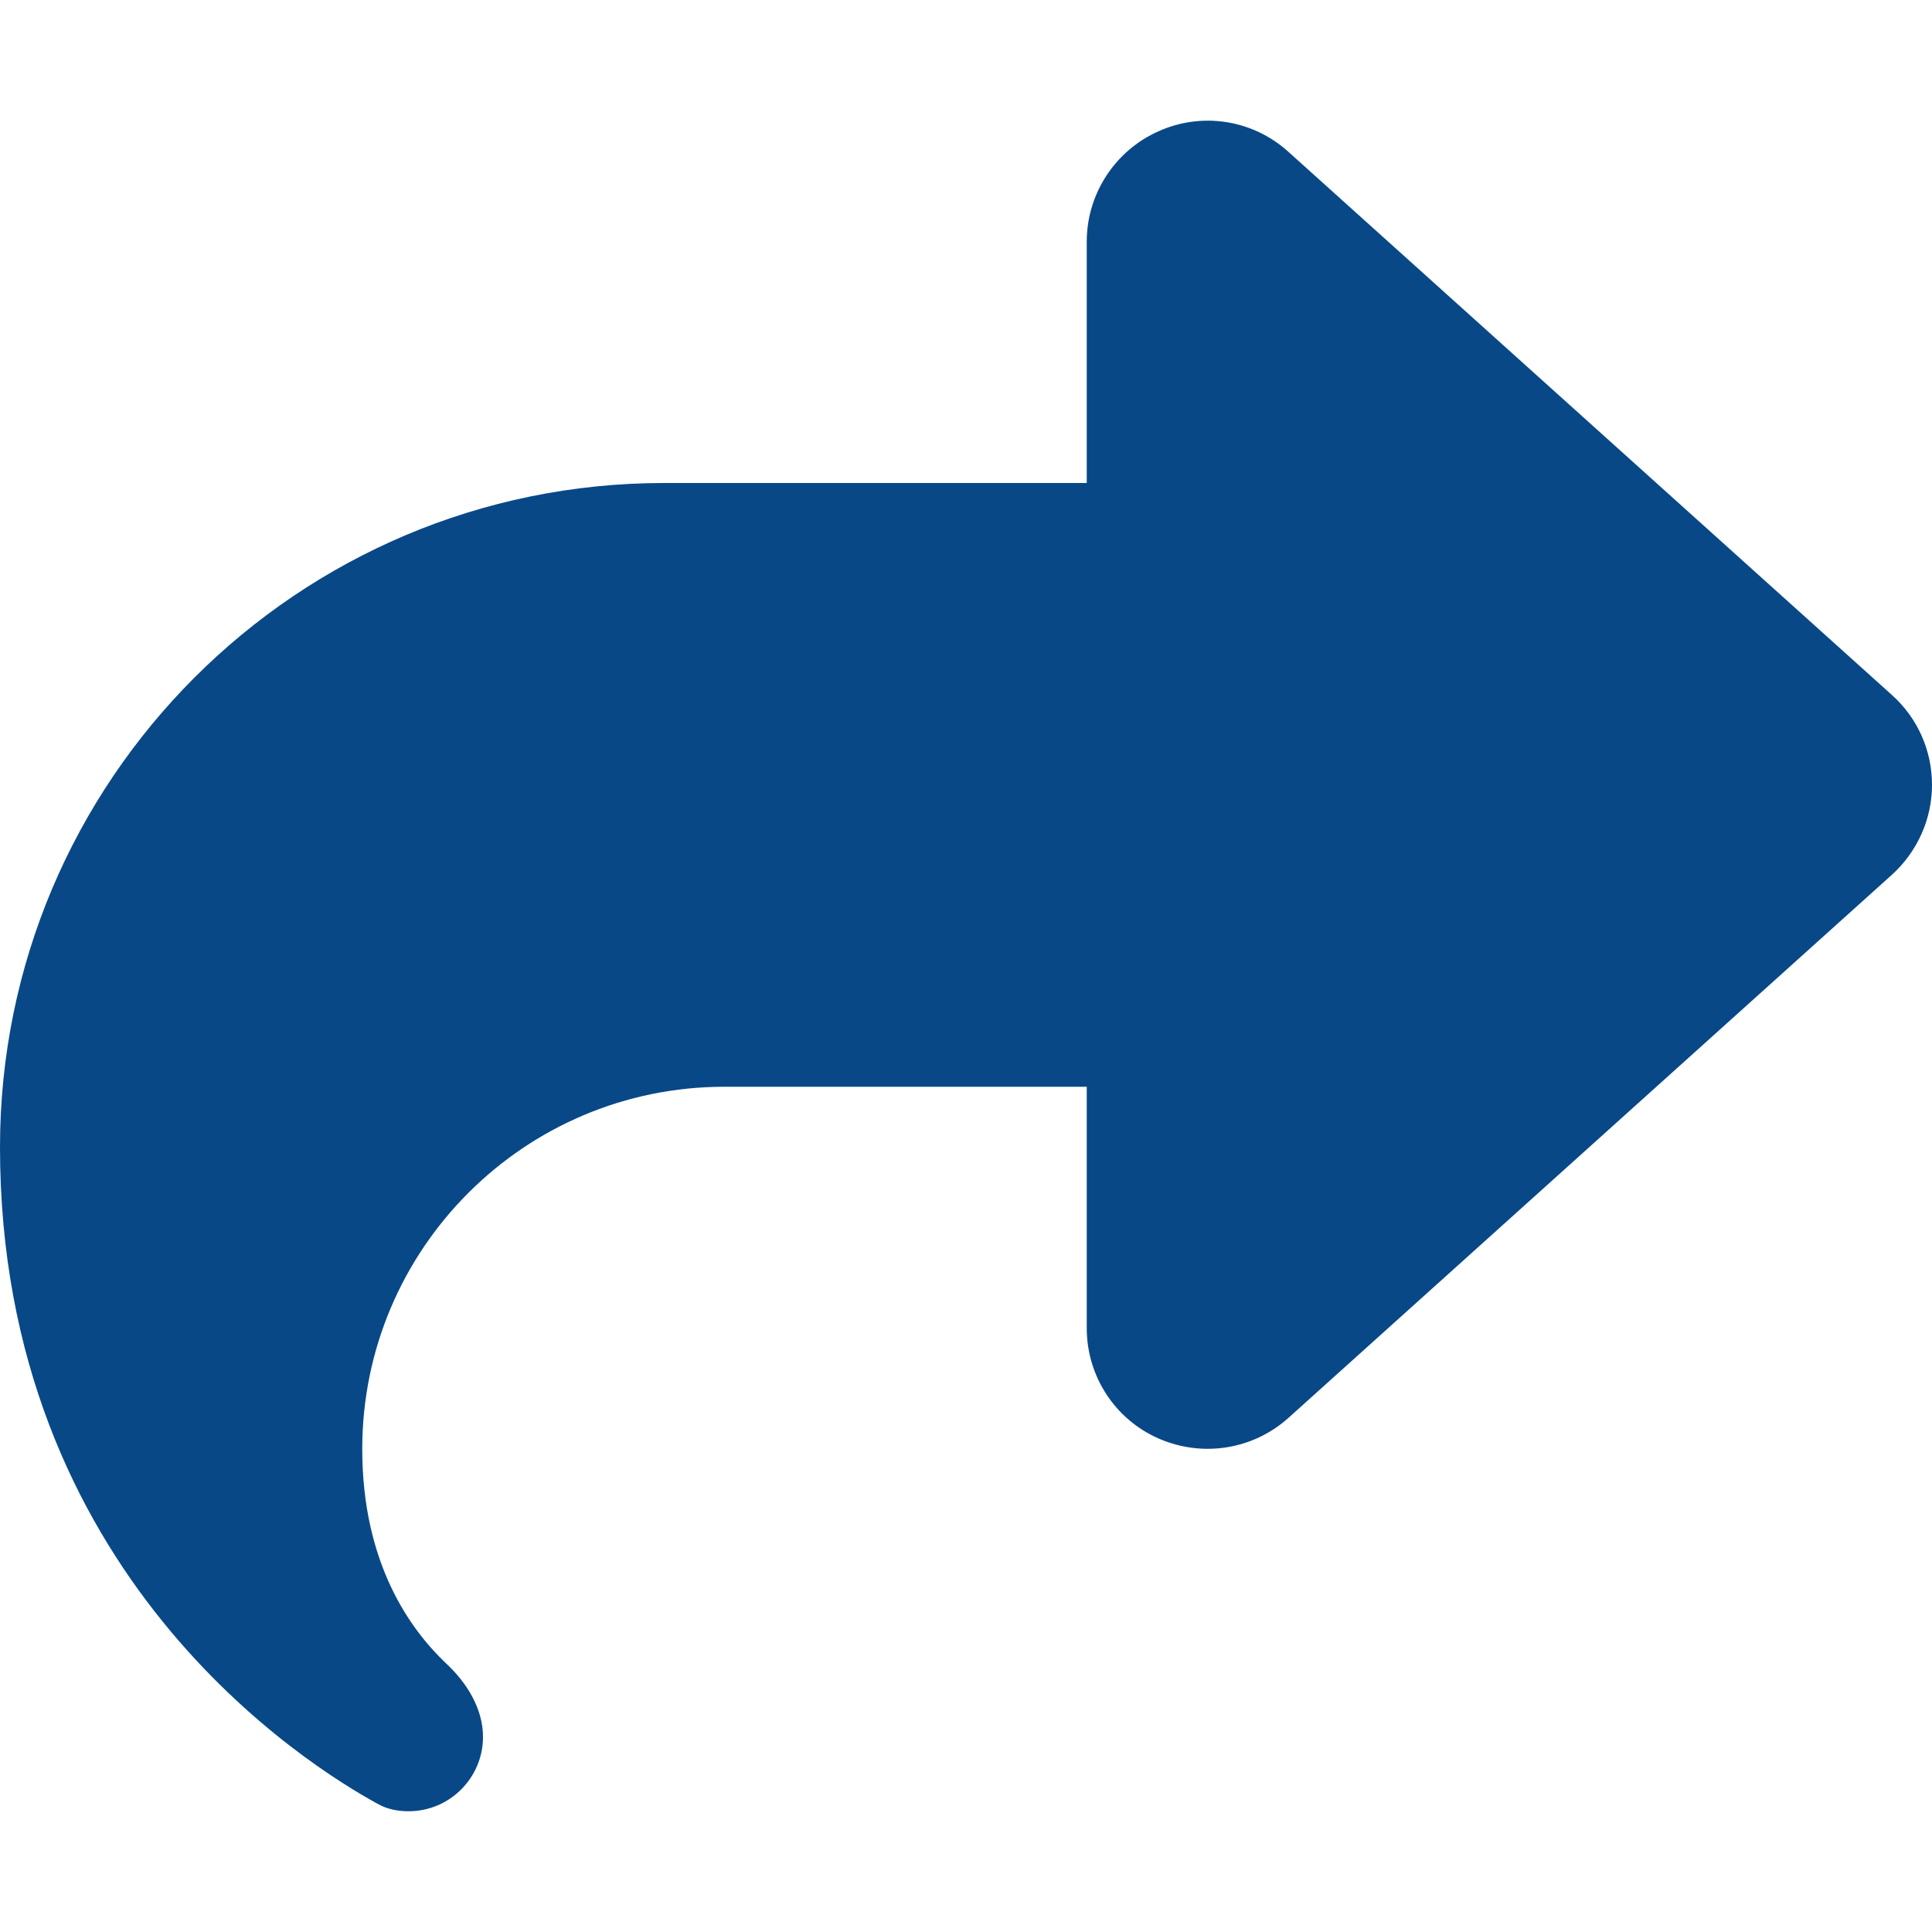
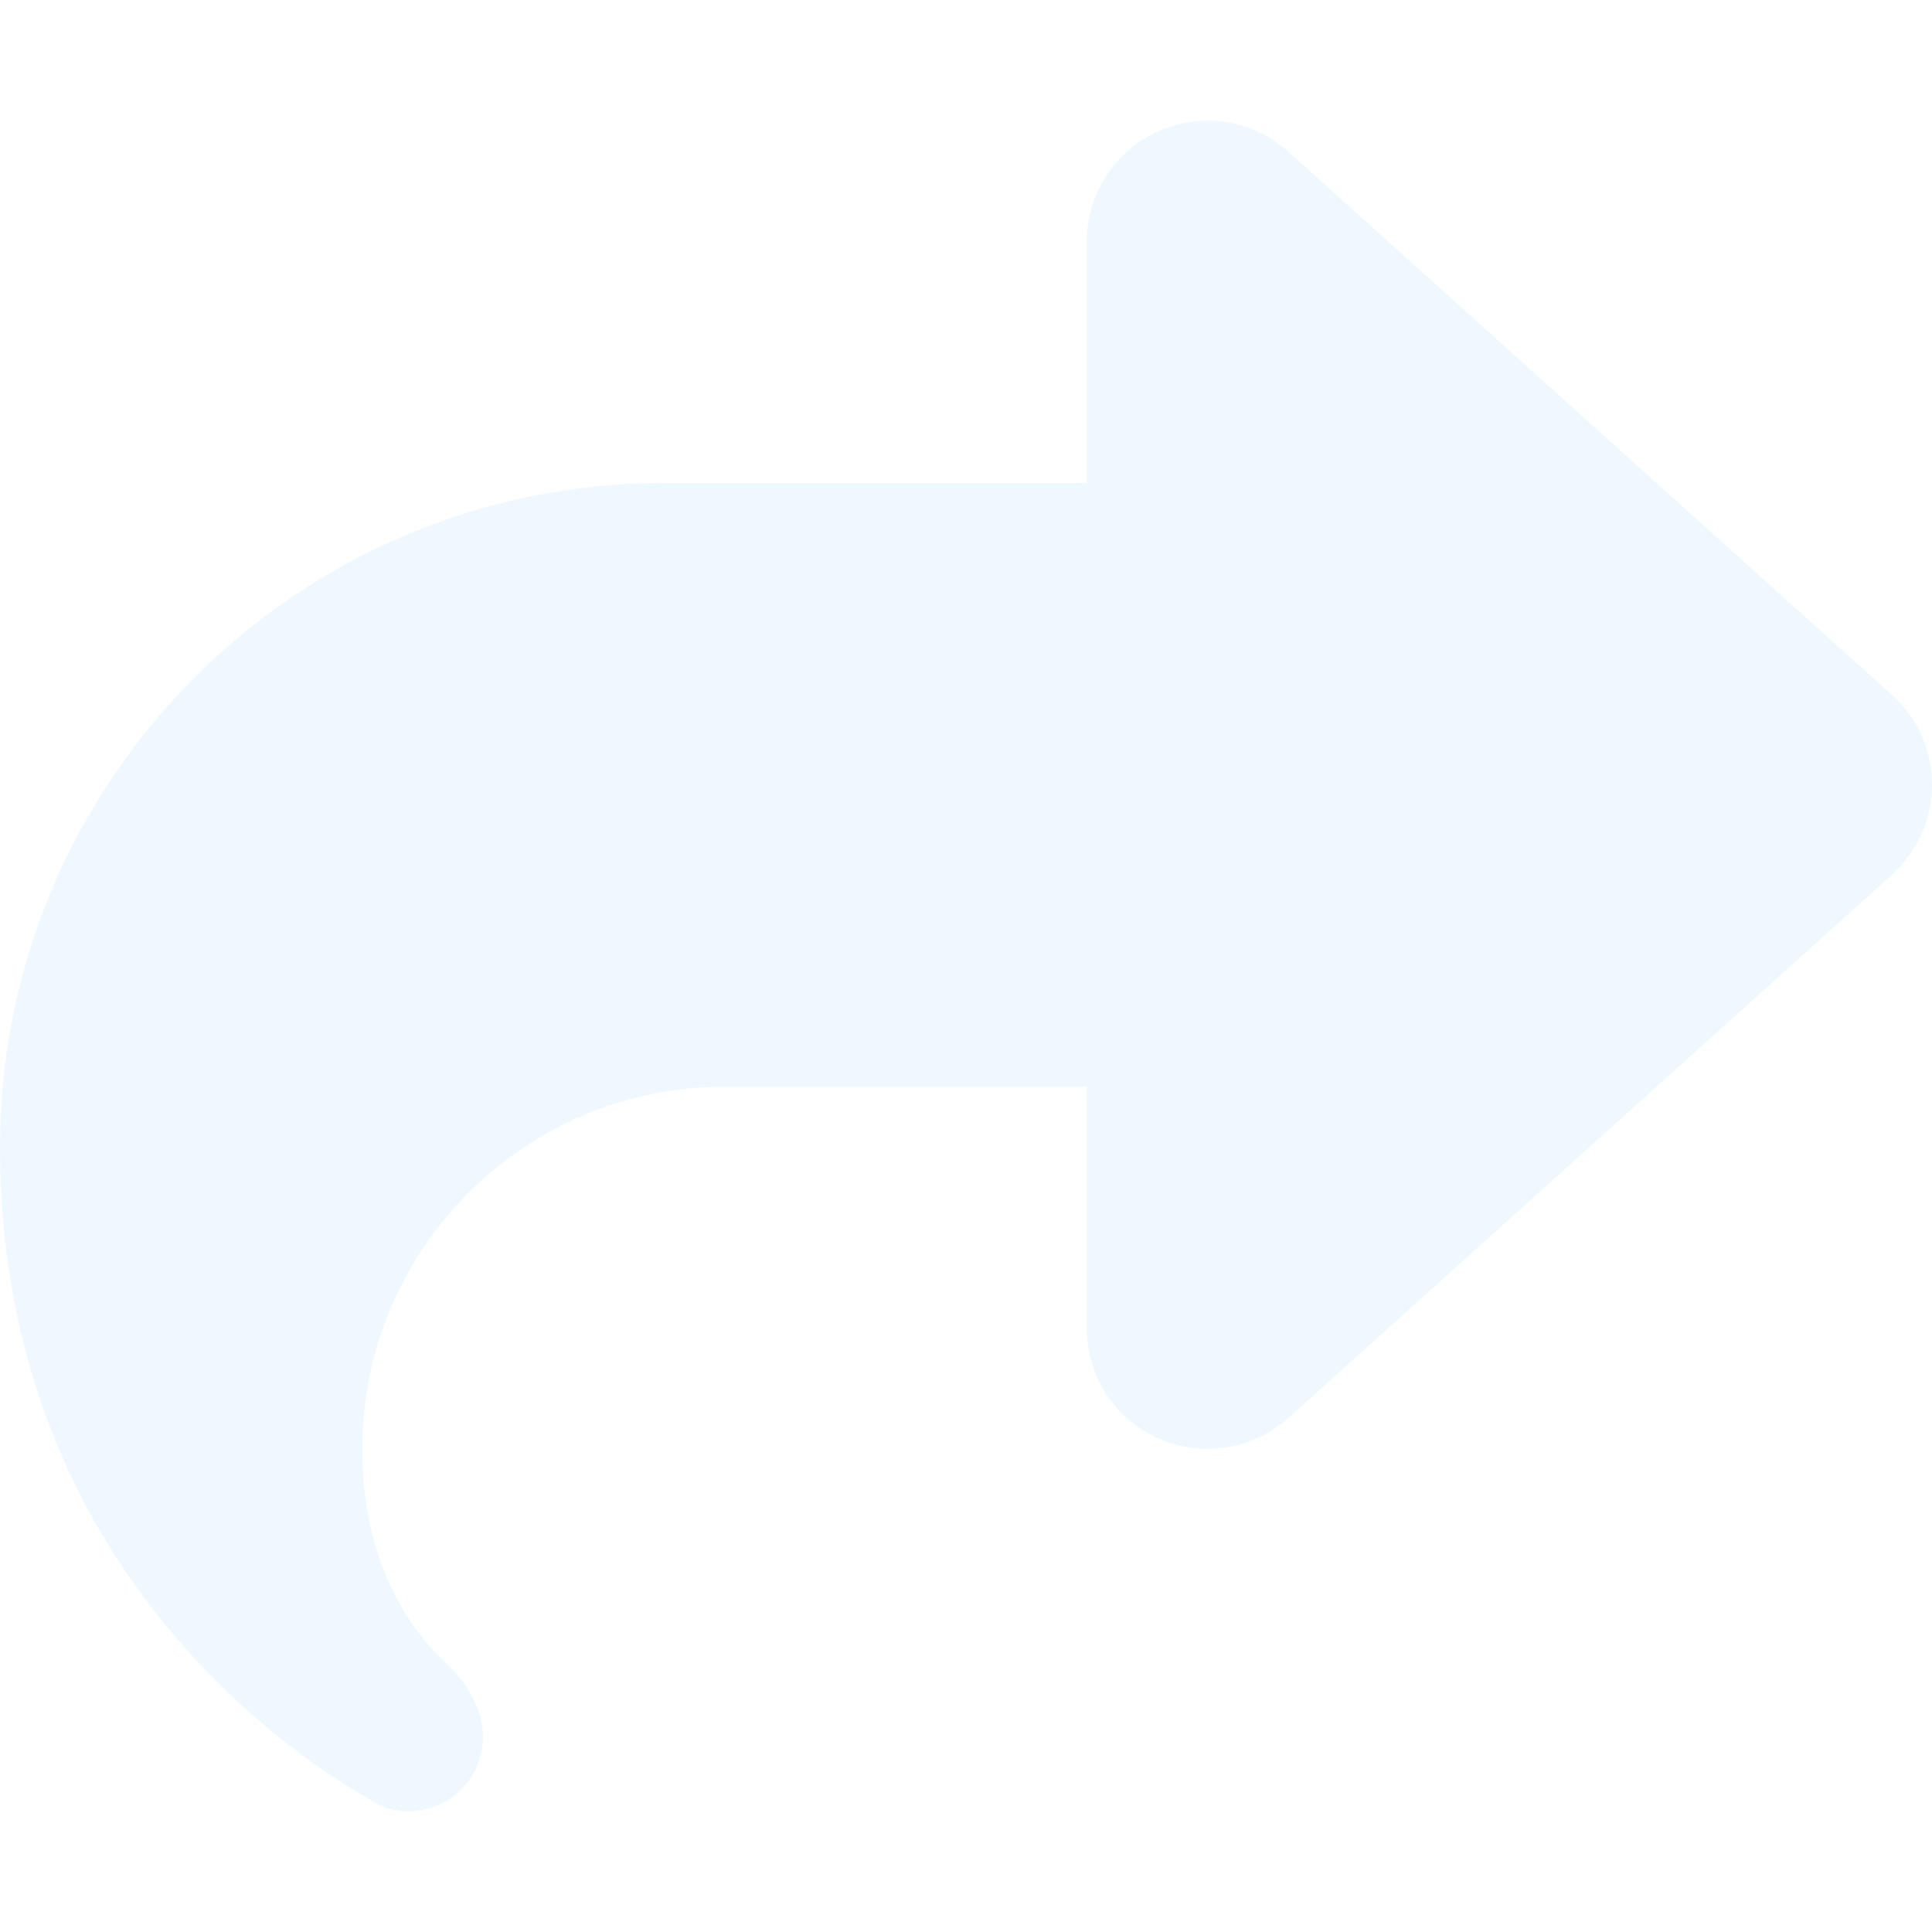
<svg xmlns="http://www.w3.org/2000/svg" viewBox="0 0 512 512">
-   <path fill="#084887" d="M307 34.8c-11.5 5.1-19 16.6-19 29.2v64H176C78.8 128 0 206.8 0 304C0 417.3 81.5 467.9 100.2 478.1c2.5 1.4 5.3 1.9      8.1 1.9c10.9 0 19.7-8.9 19.7-19.7c0-7.5-4.3-14.4-9.8-19.5C108.8 431.9 96 414.4 96 384c0-53 43-96 96-96h96v64c0 12.6 7.4      24.1 19 29.2s25 3 34.4-5.4l160-144c6.7-6.1 10.6-14.7 10.6-23.8s-3.8-17.7-10.6-23.8l-160-144c-9.4-8.5-22.9-10.6-34.4-5.4z" />
+   <path fill="#F0F8FF" d="M307 34.8c-11.5 5.1-19 16.6-19 29.2v64H176C78.8 128 0 206.8 0 304C0 417.3 81.5 467.9 100.2 478.1c2.5 1.4 5.3 1.9      8.1 1.9c10.9 0 19.7-8.9 19.7-19.7c0-7.5-4.3-14.4-9.8-19.5C108.8 431.9 96 414.4 96 384c0-53 43-96 96-96h96v64c0 12.6 7.4      24.1 19 29.2s25 3 34.4-5.4l160-144c6.7-6.1 10.6-14.7 10.6-23.8s-3.8-17.7-10.6-23.8l-160-144c-9.4-8.5-22.9-10.6-34.4-5.4z" />
</svg>
